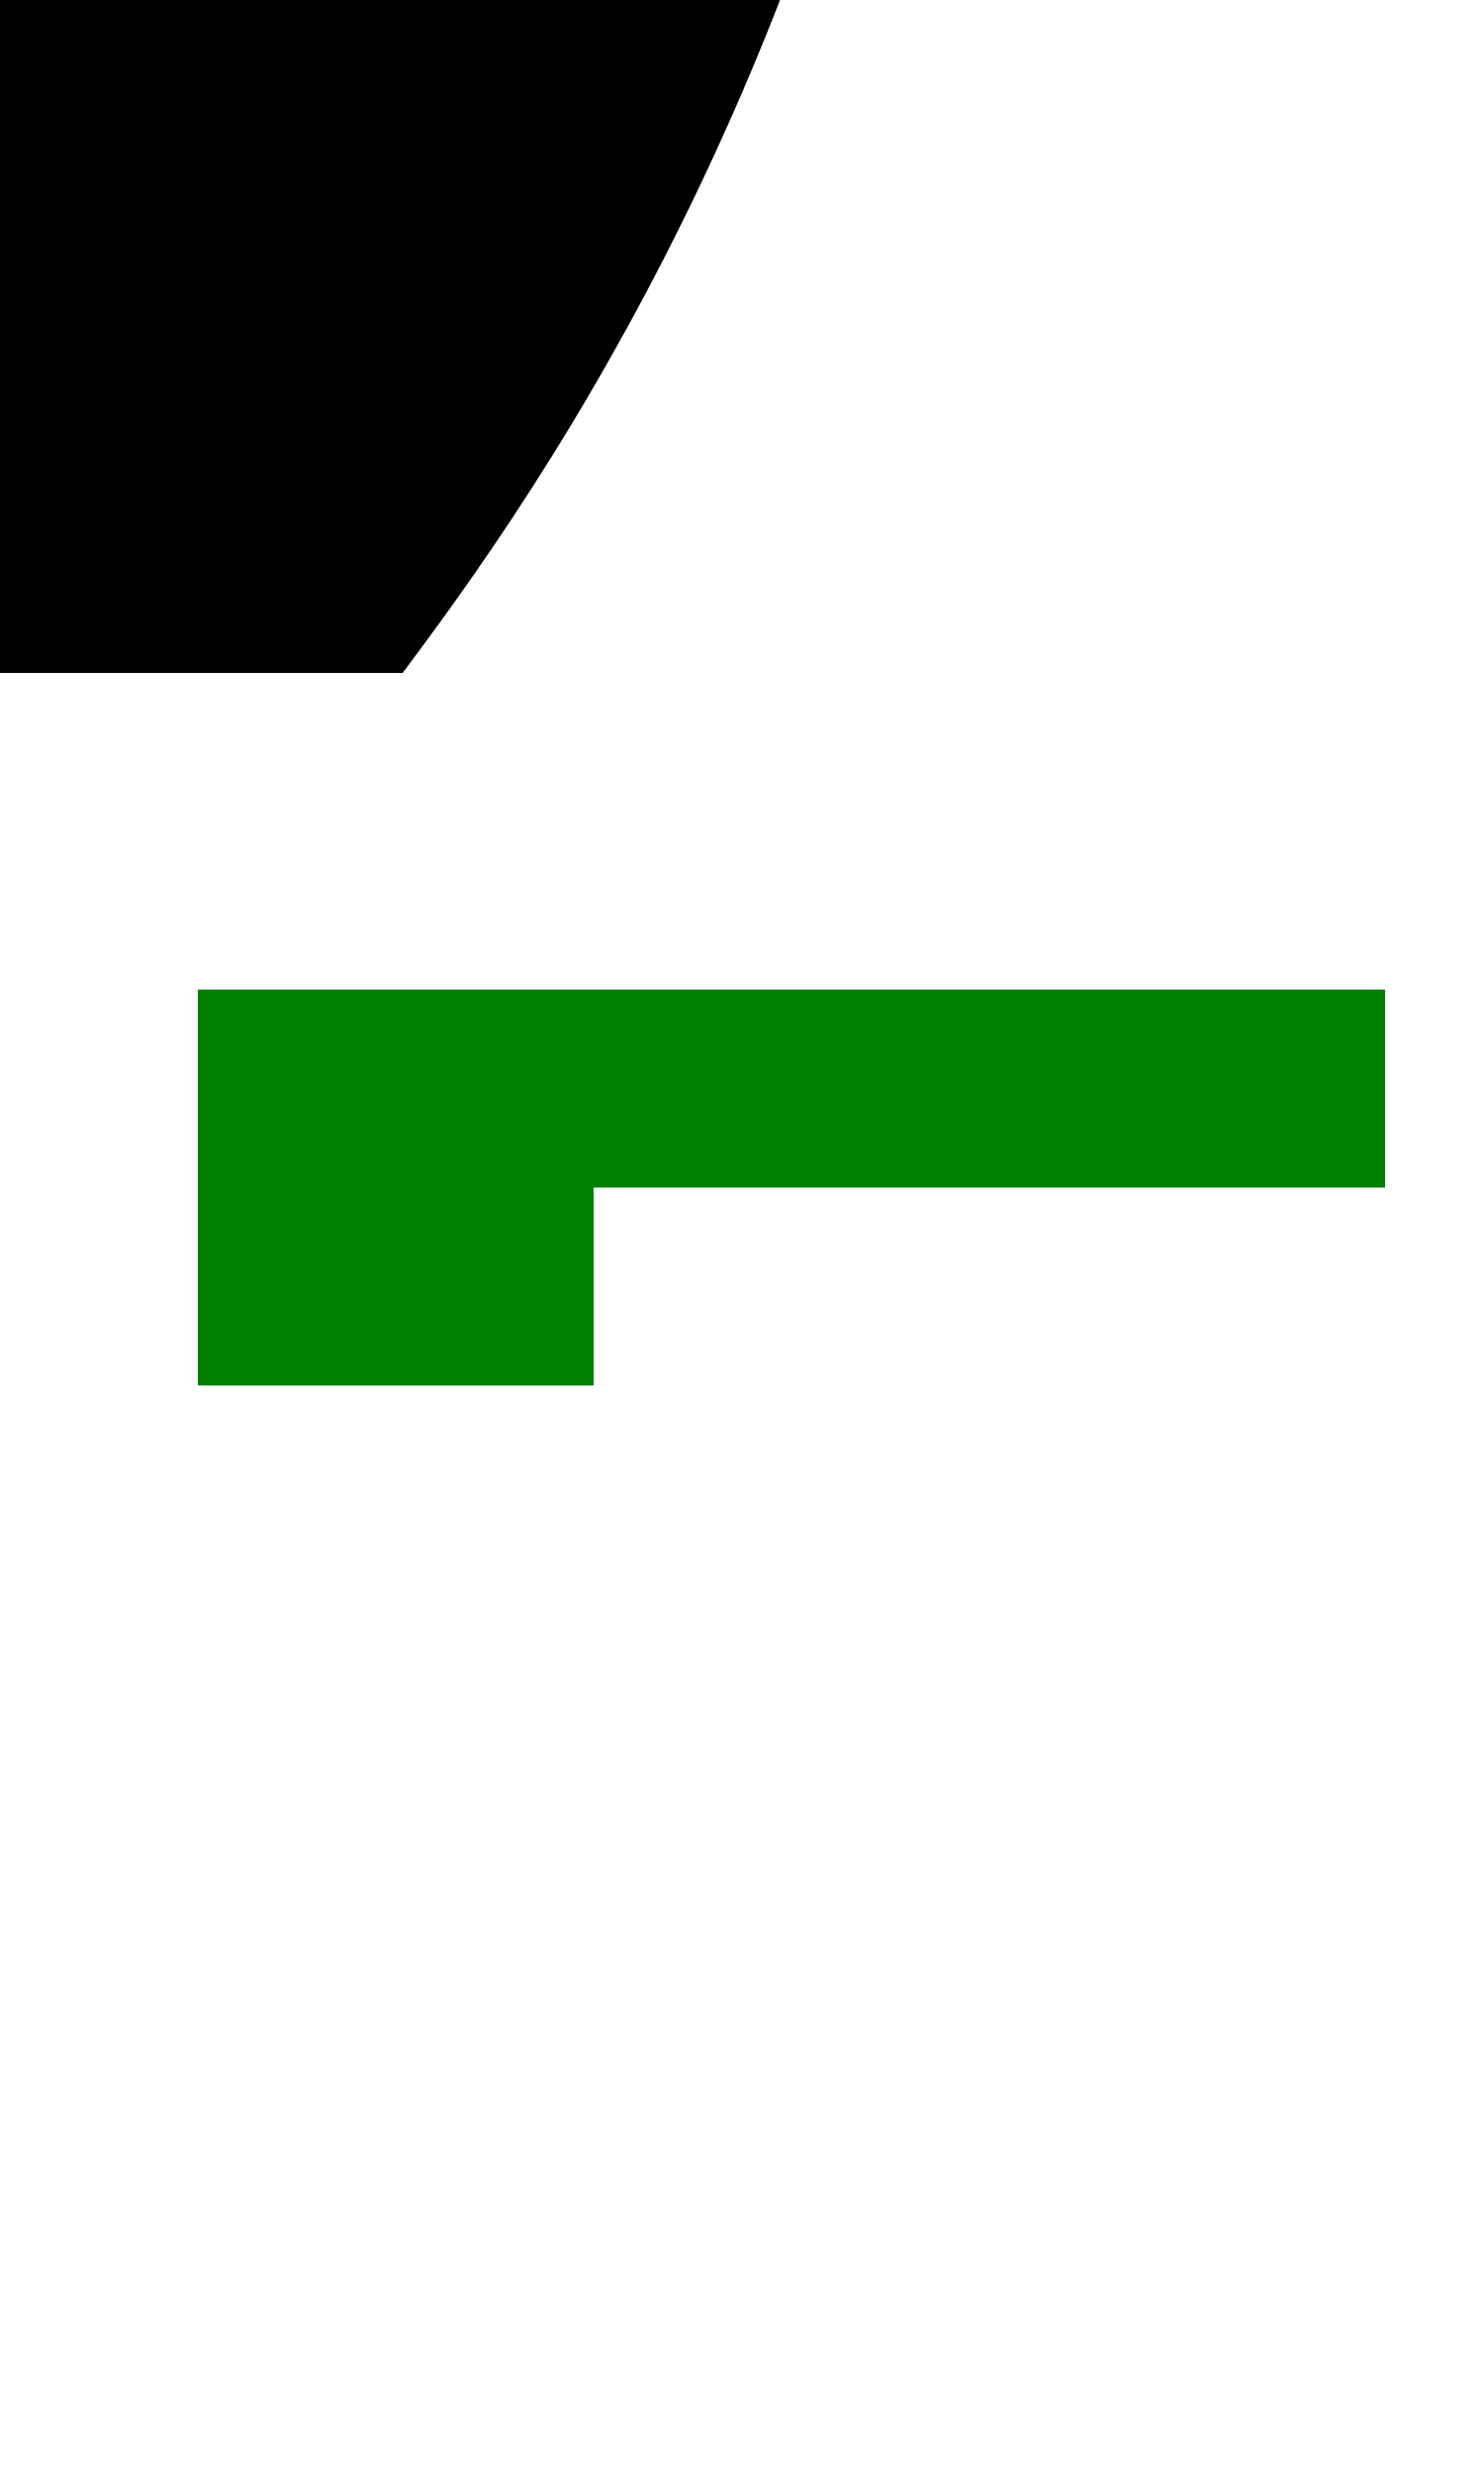
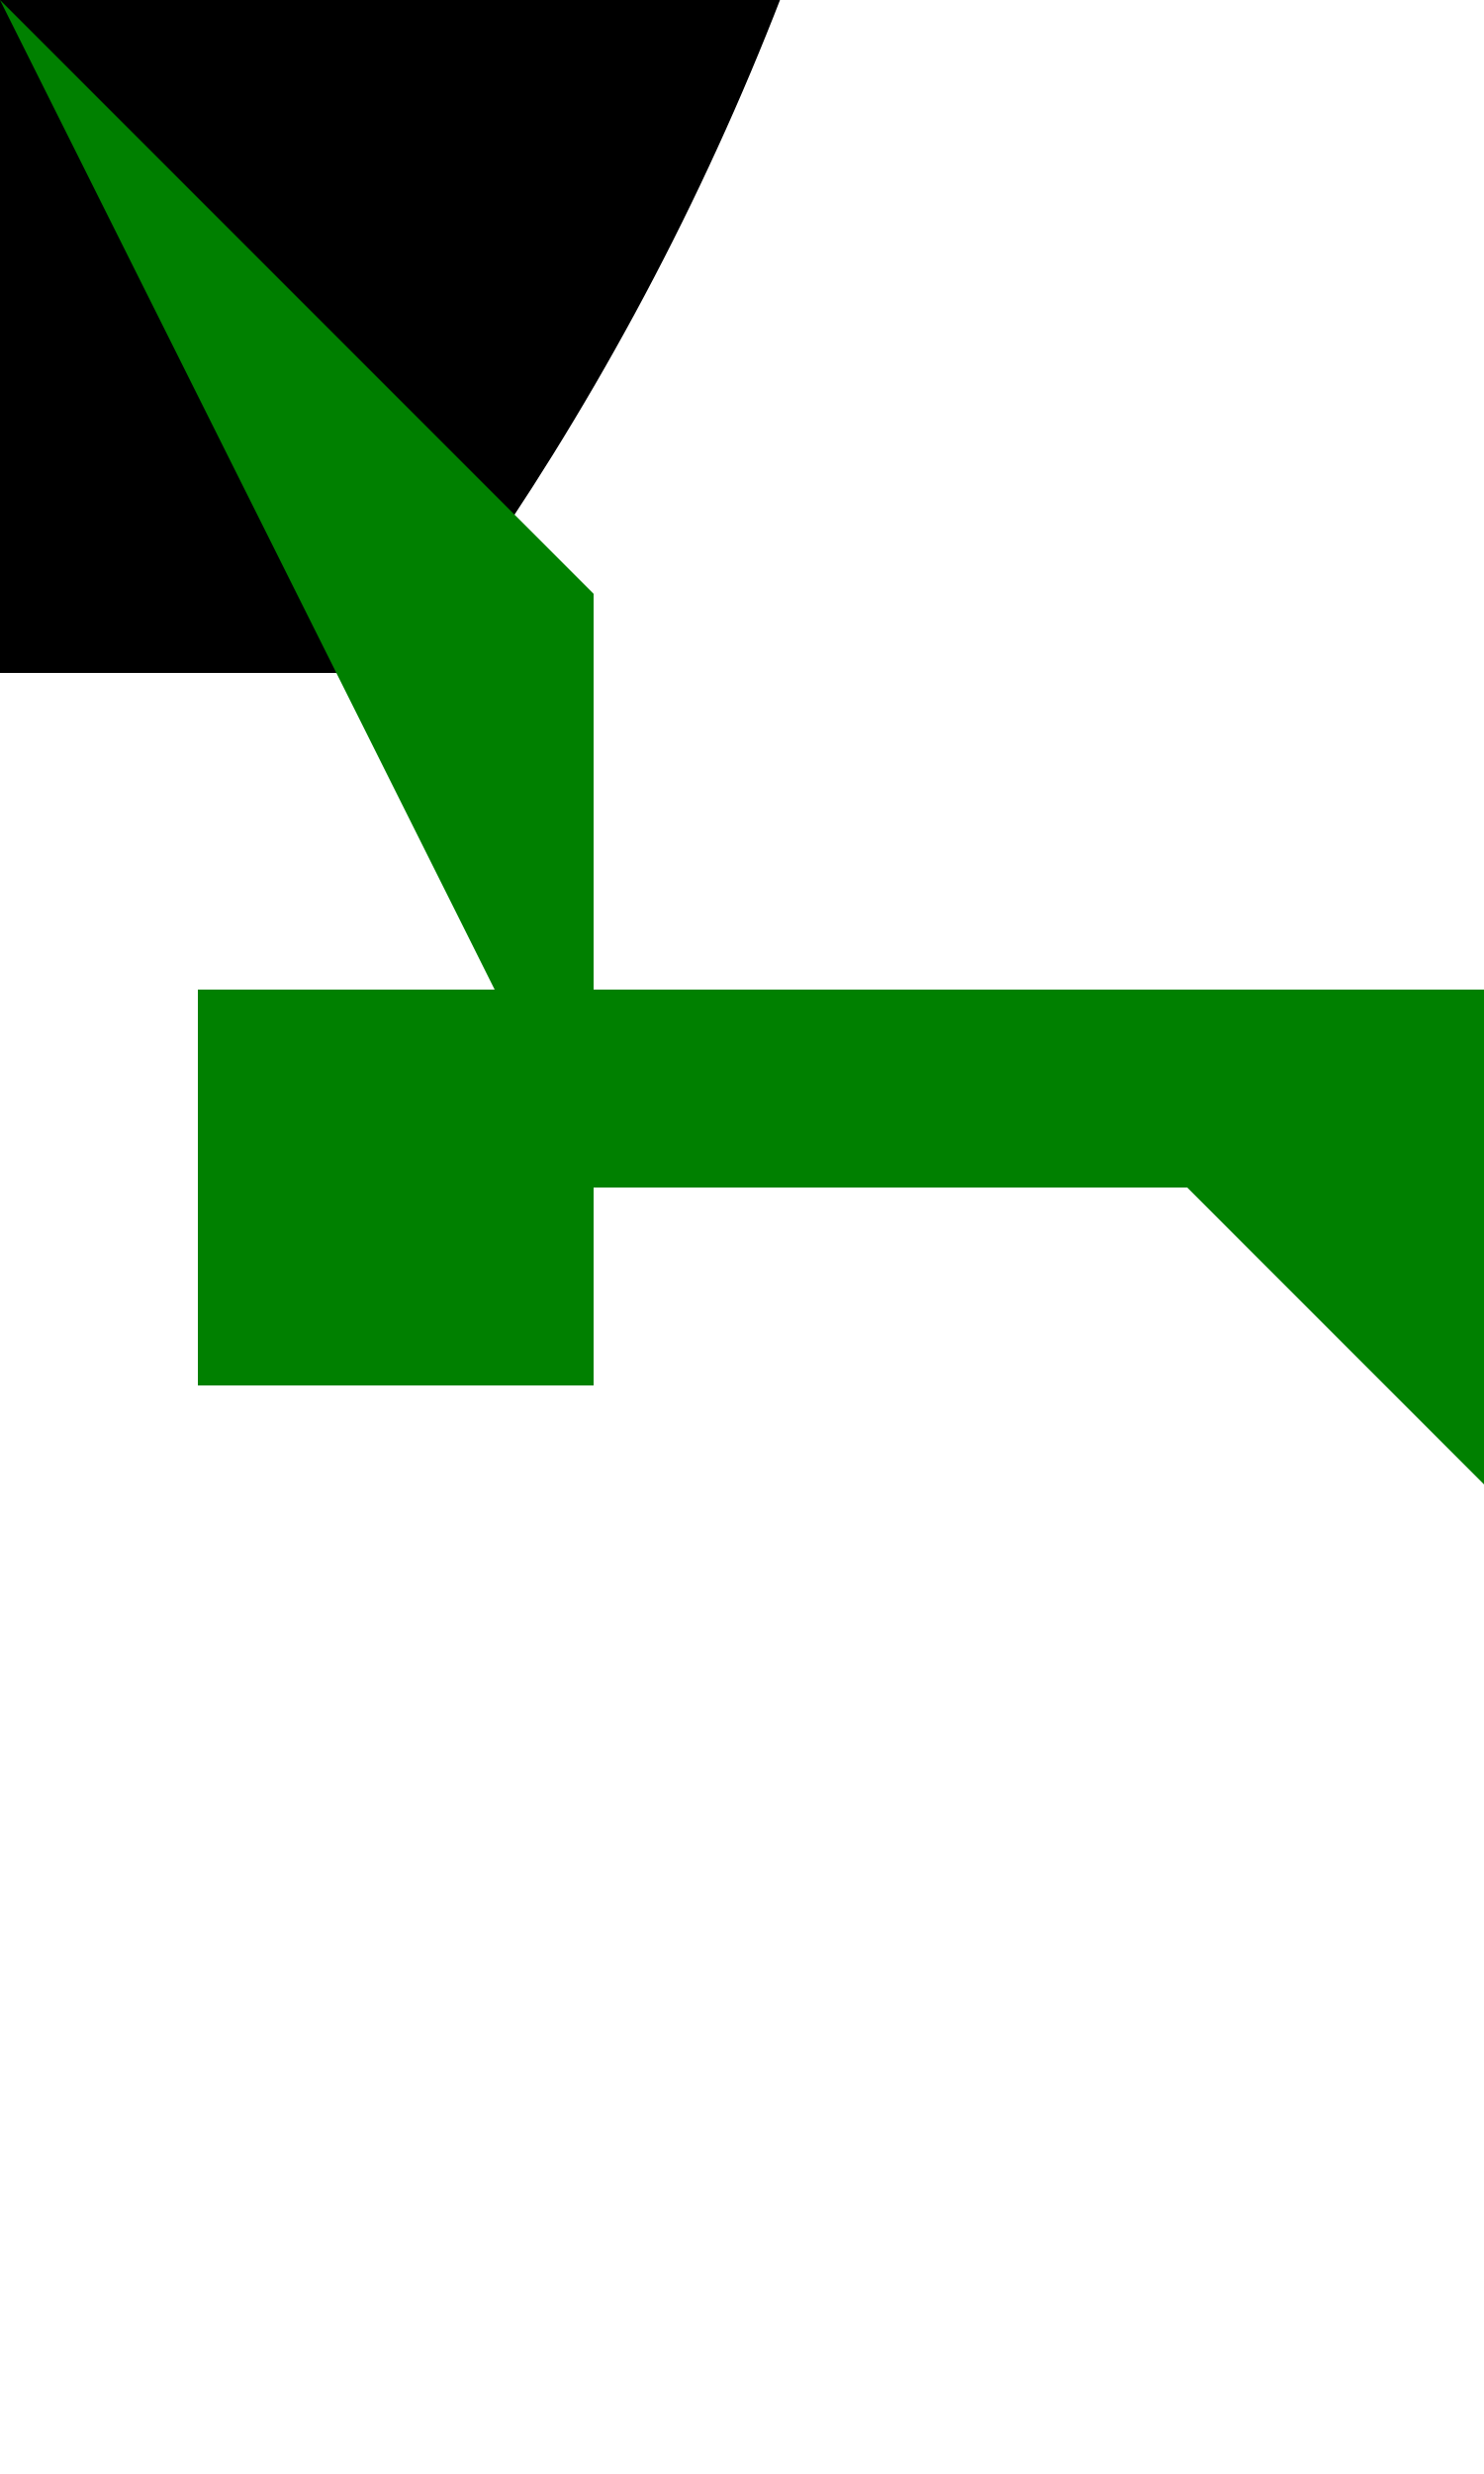
<svg xmlns="http://www.w3.org/2000/svg" width="150" height="250" viewBox="0 0 150 250">
  <polygon points=".9" />
  <polygon points=".9 .9" />
  <polygon points=".9 .9 .9" />
  <polygon points=".9.9 .7.7 .6.6" />
  <polygon points=".9.9.7.7.6.6" />
  <polygon points=".9 .9.7 .7.6 .6" />
  <polygon points=".9.9,.7.7,.6.6" />
  <polygon points=".9.9 ,     .7.7  ,  .6.6" />
  <polygon points=".9,.9 .7,.7 .6,.6" />
  <path d="M83.858-14H37.205a50.742,50.742,0,0,0-50.6-47,50.75,50.75,0,0,0-50.75,50.75A50.75,50.75,0,0,0-13.392,40.5c1.433,0,2.847-.074,4.25-.191V68H40.7c4.49-5.993,9.618-13.1,15.154-22A277.752,277.752,0,0,0,83.858-14Z" />
  <path fill="green" d="M 20 100 L 40 100 L 40 120 L 20 120 z" />
  <path fill="green" d="M 40,100 L 60,100 L 60,120 L 40,120 z" />
  <path fill="green" d="M60,100L80,100L80,120L60,120z" />
  <path fill="green" d="M.8e2.1e3L.1e3.1e3L.1e3.12e3L.8e2.12e3z" />
  <path fill="green" d="M100,100Zm0,0l20,0v20zm0,0v20h20z" />
  <path fill="green" d="M120,100,140,100,140,120,120,120z" />
  <path fill="green" d="m20,120,20,0l0,20,-20,0z" />
  <path fill="green" d="m.4e2.12e3.2e2.0.0.2e2-.2e2.0z" />
+   <path fill="green" d="M0,0ZZ ZM100,100 L 150,100 L 150 150 z" />
  <path fill="green" d="M60,120,L80,120,L80,140,L60,140,z" />
  <path fill="green" d="M,80,120L,100,120L,100,140L,80,140z" />
+   <path fill="green" d="M0,0L60,60L60,120z2.1e3L.1e3.1e3L.1e3.1.8e2.12e3z" />
+   <path fill="green" d="M100,100Z,M100,100 L 150,100 L 150 150 z" />
</svg>
